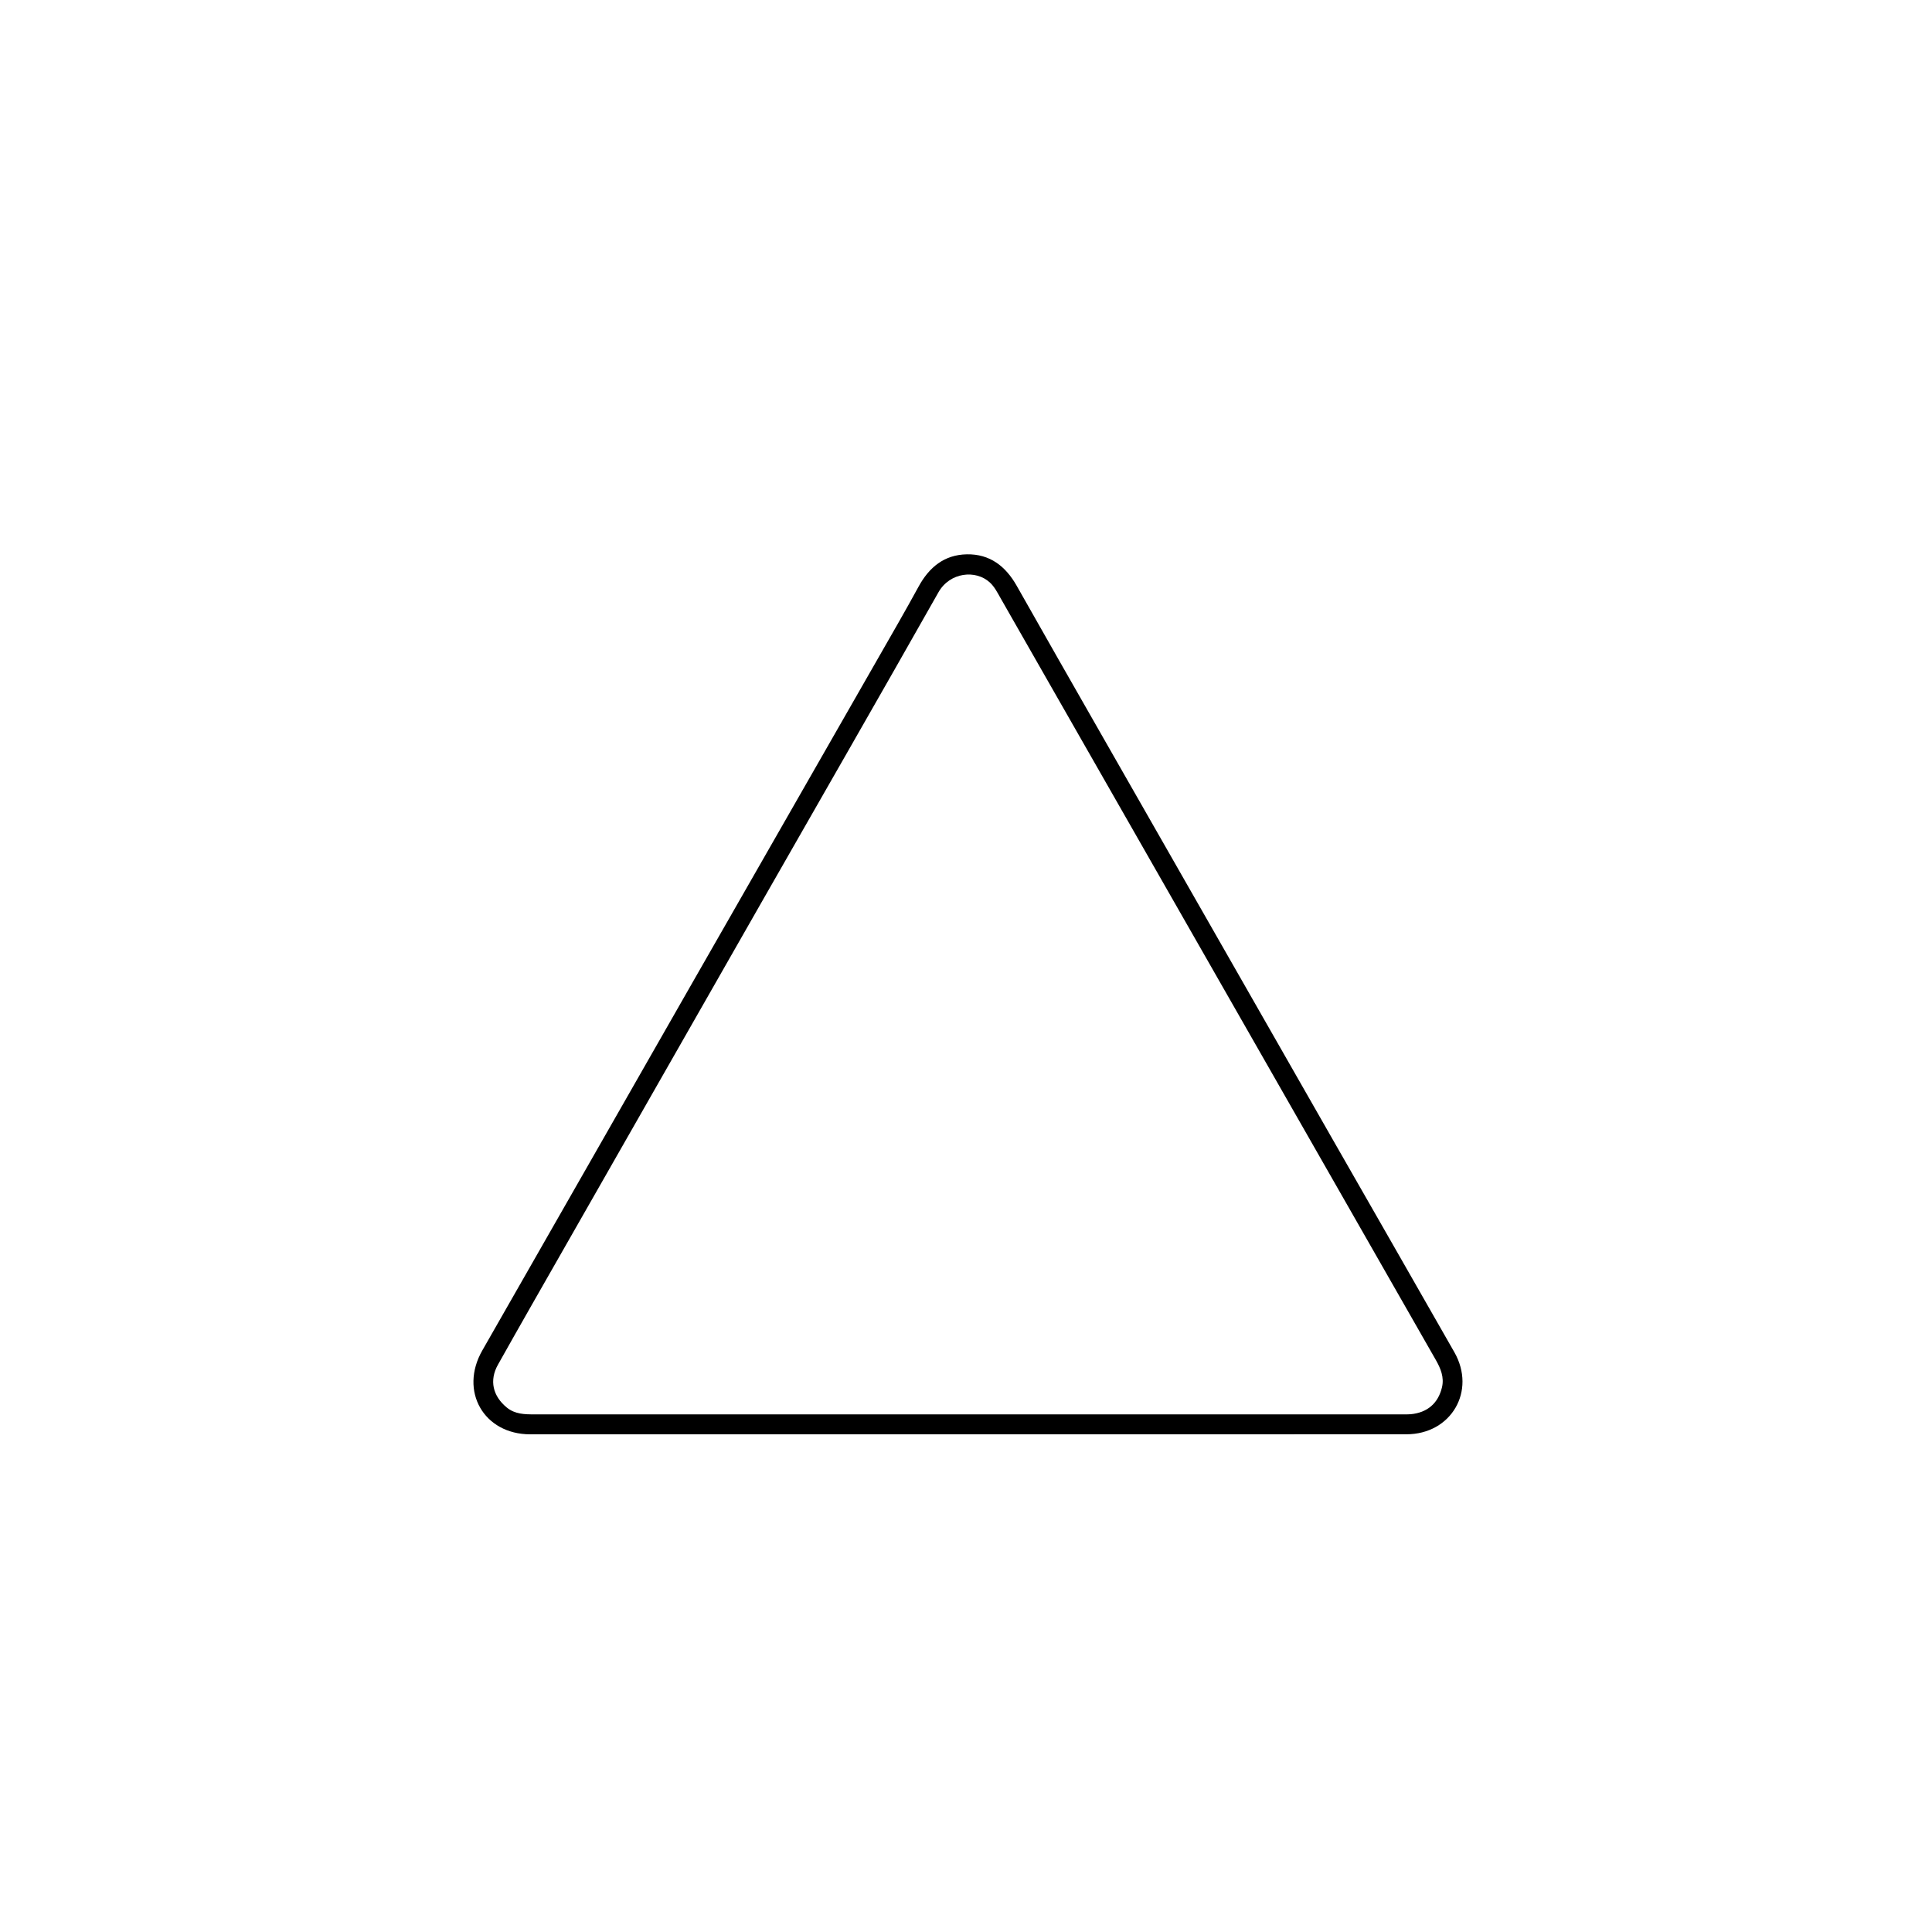
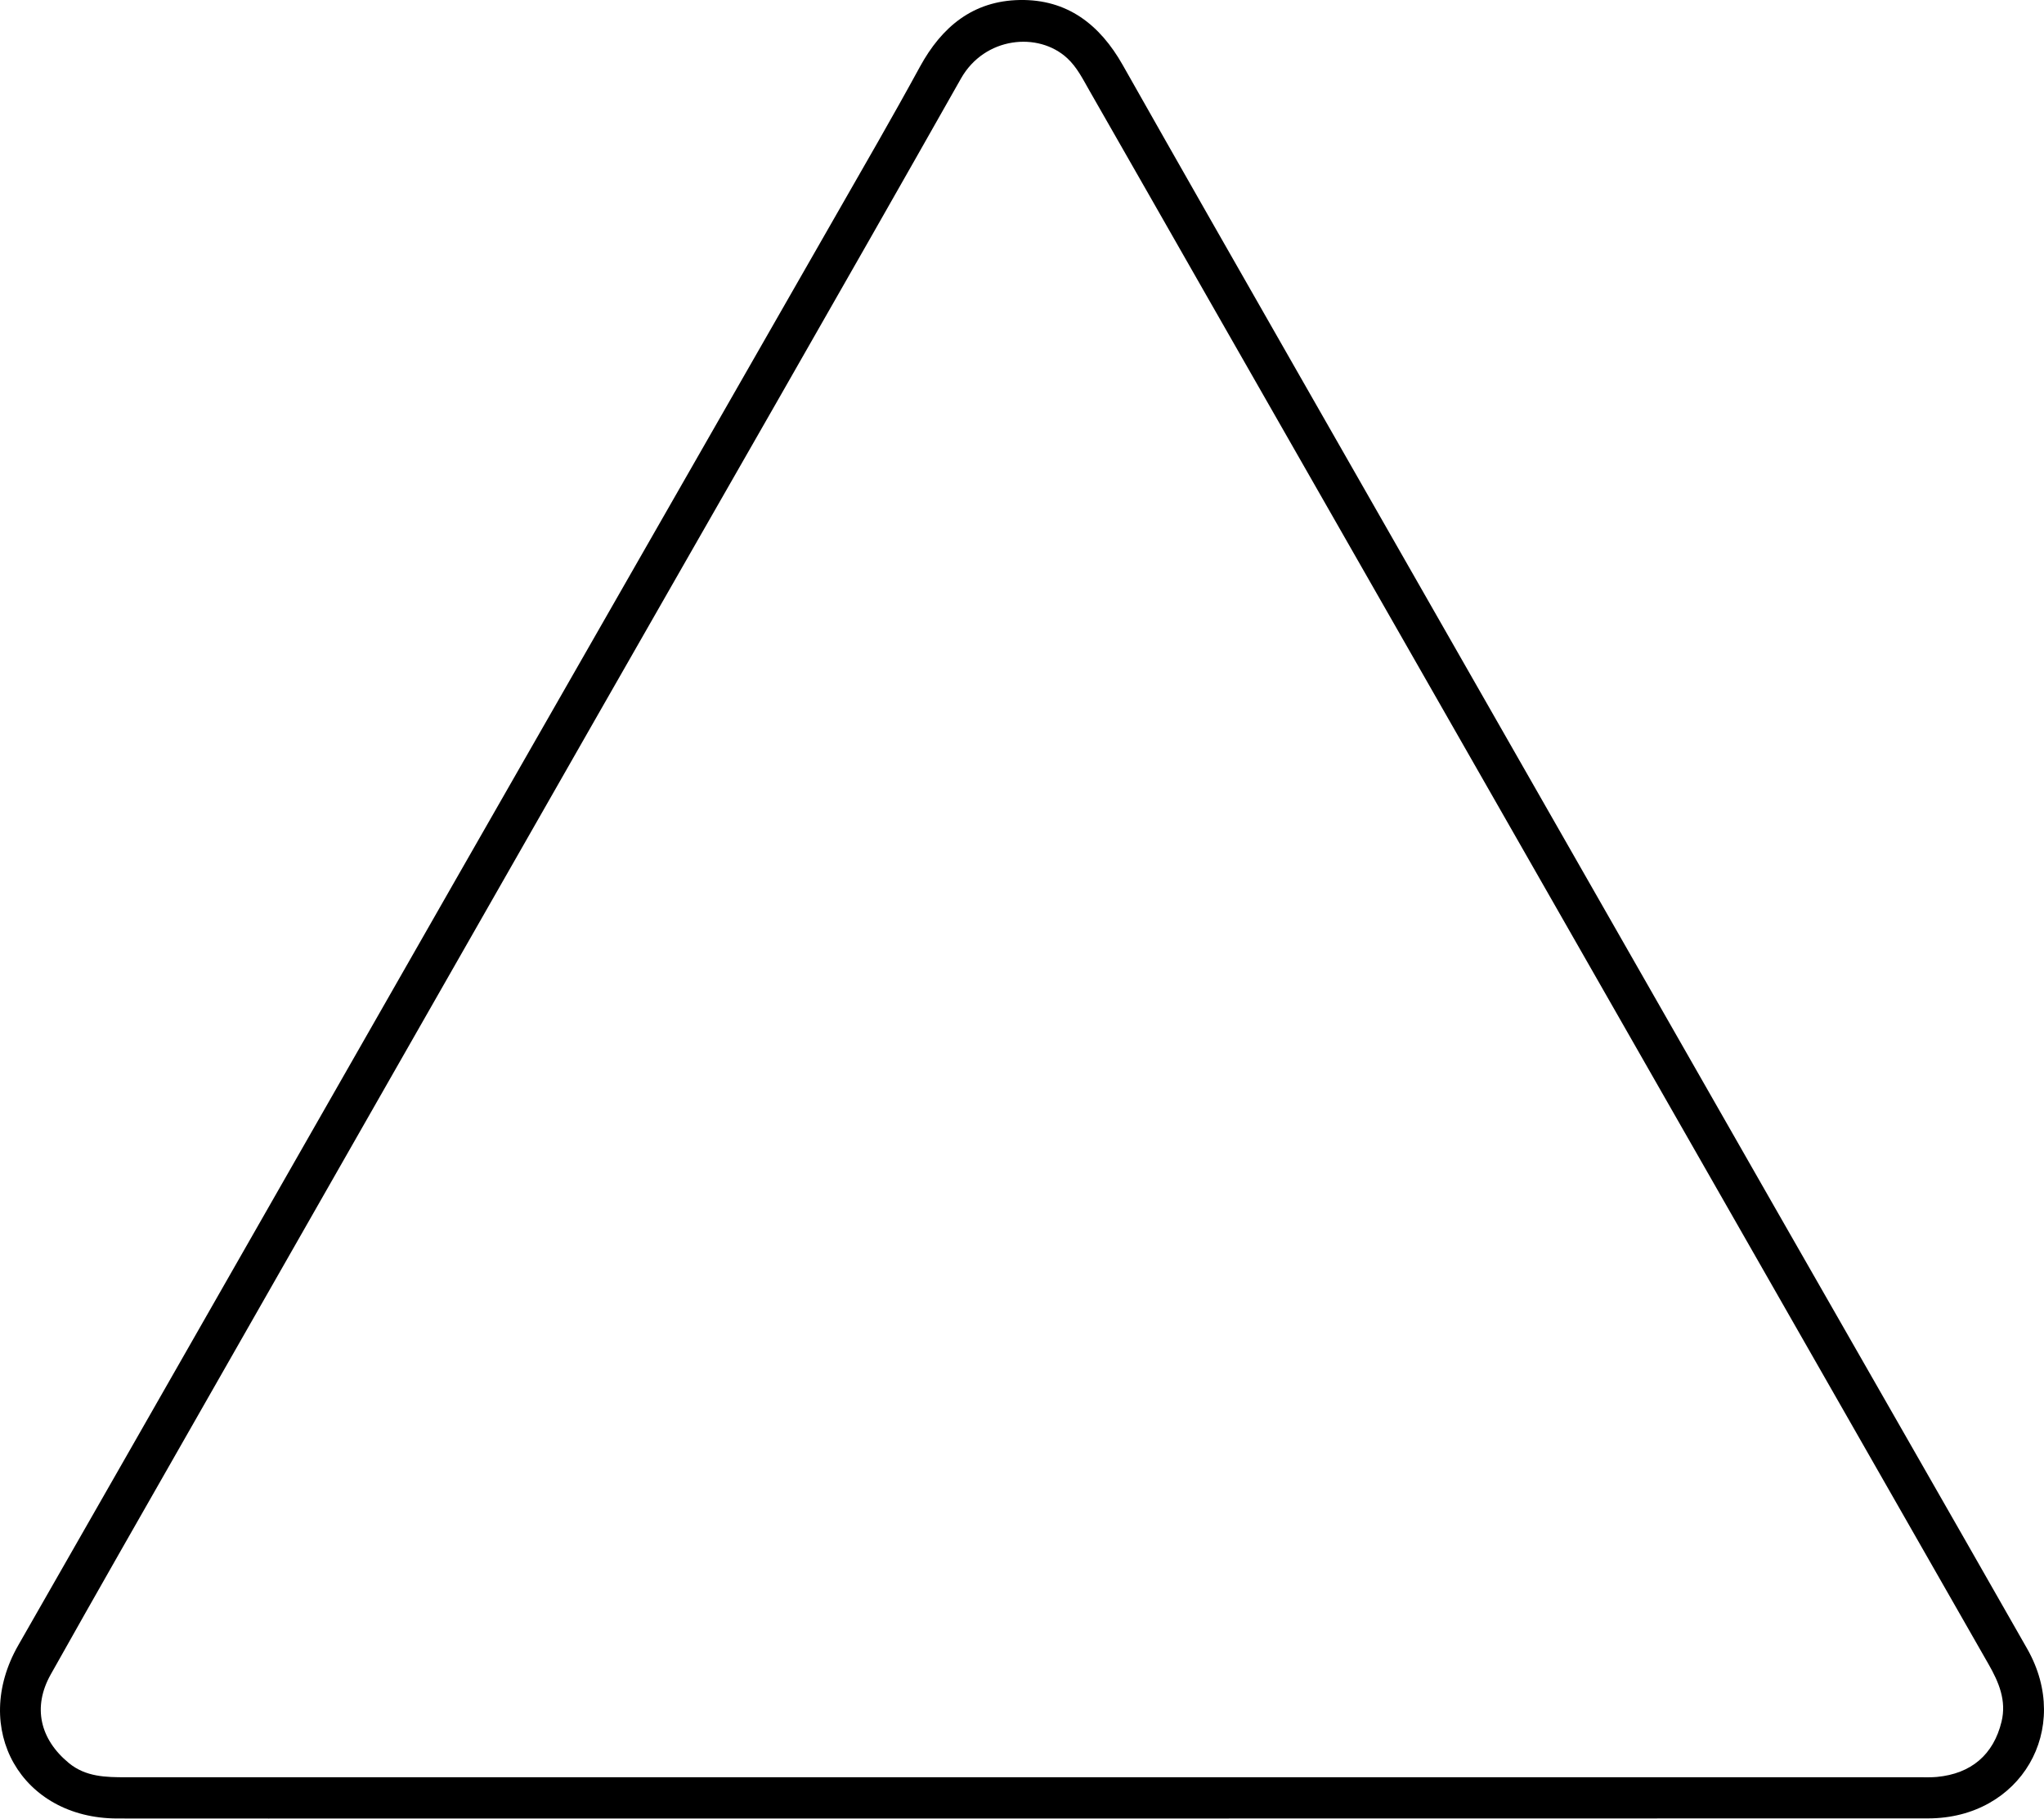
- <svg xmlns="http://www.w3.org/2000/svg" version="1.1" id="Layer_1" x="0px" y="0px" width="100%" viewBox="0 0 1024 1024" enable-background="new 0 0 1024 1024" xml:space="preserve">
+ <svg xmlns="http://www.w3.org/2000/svg" version="1.1" id="Layer_1" x="0px" y="0px" width="100%" viewBox="250.93 293.8 524.22 466.44" enable-background="new 250.93 293.8 524.22 466.44" xml:space="default">
  <path fill="#000000" opacity="1" stroke="none" d=" M359,760.225   C332.672,760.227 306.843,760.258 281.015,760.222   C256.354,760.188 243.34,737.249 255.622,715.782   C293.01,650.435 330.293,585.029 367.658,519.669   C400.063,462.984 432.533,406.337 464.953,349.66   C472.314,336.793 479.754,323.966 486.846,310.952   C492.46,300.649 500.497,294.015 512.456,293.802   C524.649,293.586 533.007,300.101 538.874,310.479   C553.546,336.437 568.342,362.325 583.128,388.218   C624.101,459.968 665.087,531.711 706.083,603.448   C727.656,641.198 749.317,678.899 770.832,716.682   C782.557,737.272 769.167,760.193 745.425,760.2   C616.783,760.238 488.142,760.222 359,760.225  M632.162,495.287   C608.361,453.632 584.557,411.98 560.76,370.323   C550.597,352.531 540.465,334.722 530.279,316.944   C528.63,314.065 527.15,311.051 524.653,308.737   C517.228,301.856 503.449,303.225 497.394,313.931   C466.311,368.883 434.829,423.608 403.519,478.431   C368.987,538.896 334.483,599.377 299.981,659.858   C287.93,680.984 275.835,702.085 263.933,723.294   C259.243,731.651 261.177,739.901 268.586,746   C272.927,749.573 278.074,749.649 283.259,749.649   C436.568,749.654 589.877,749.653 743.185,749.649   C744.685,749.649 746.194,749.707 747.682,749.567   C756.468,748.739 762.205,743.856 764.258,735.401   C765.574,729.981 763.563,725.264 760.949,720.69   C718.144,645.766 675.346,570.839 632.162,495.287  z" />
</svg>
